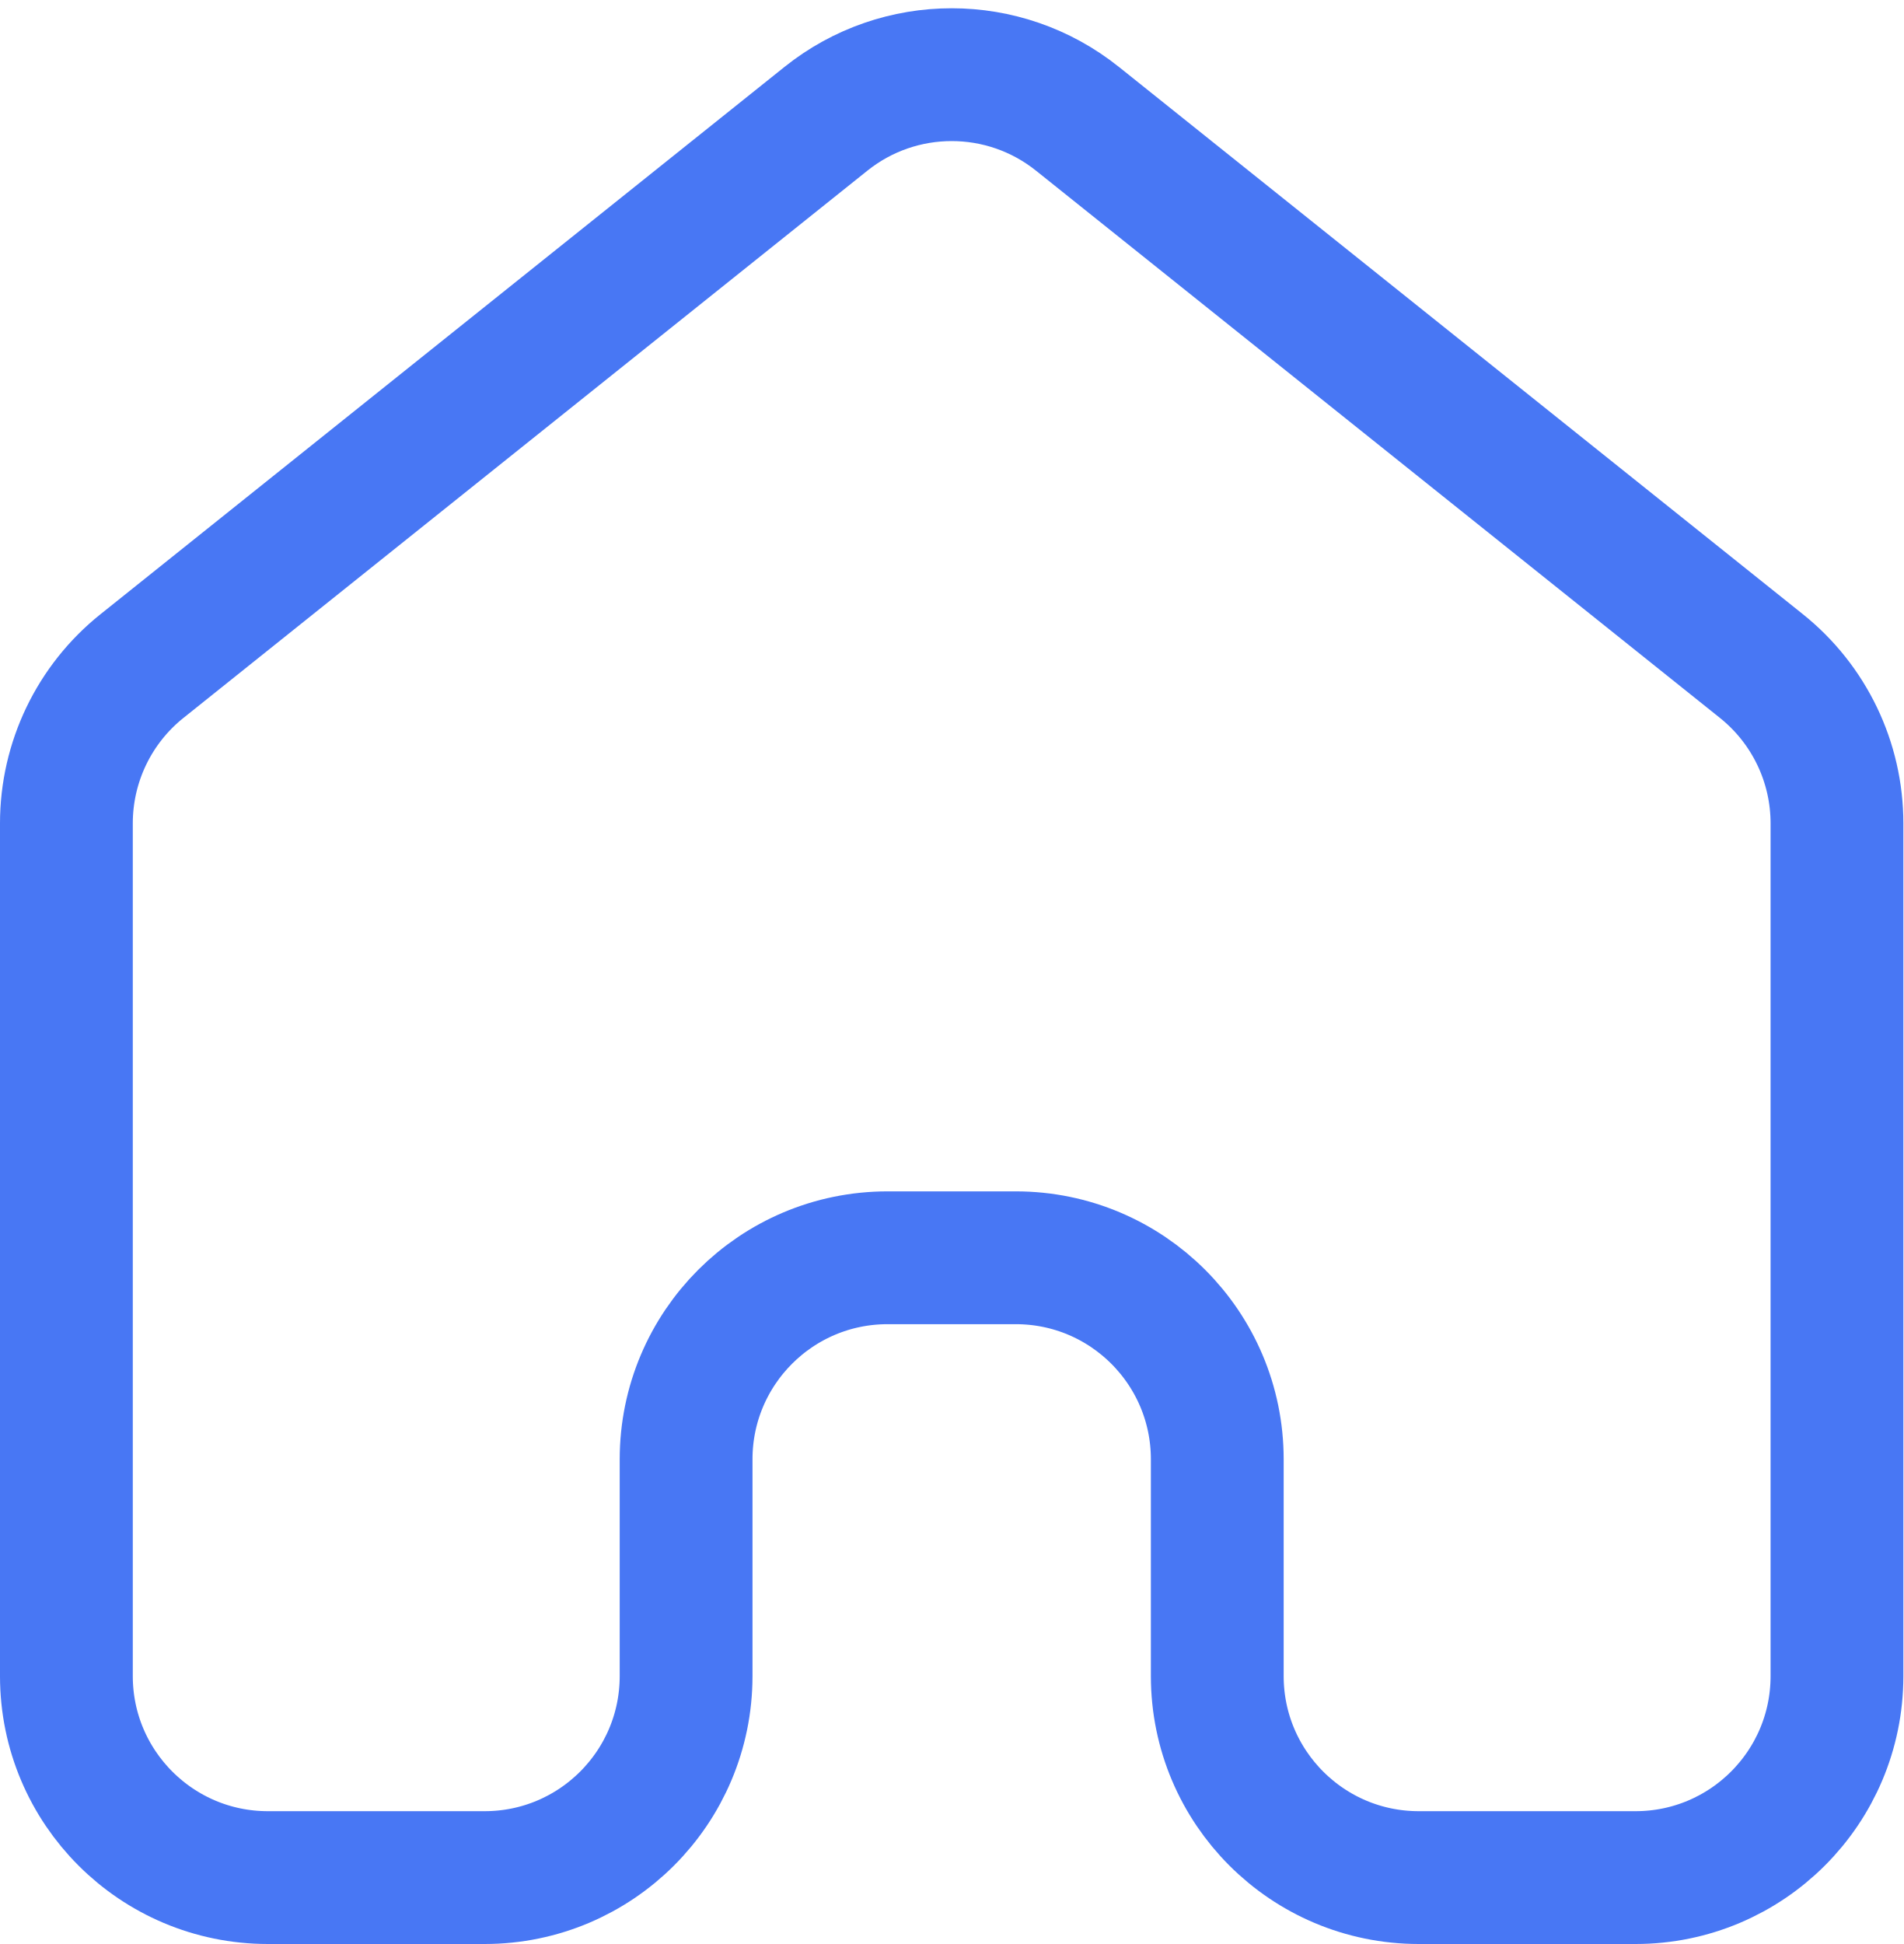
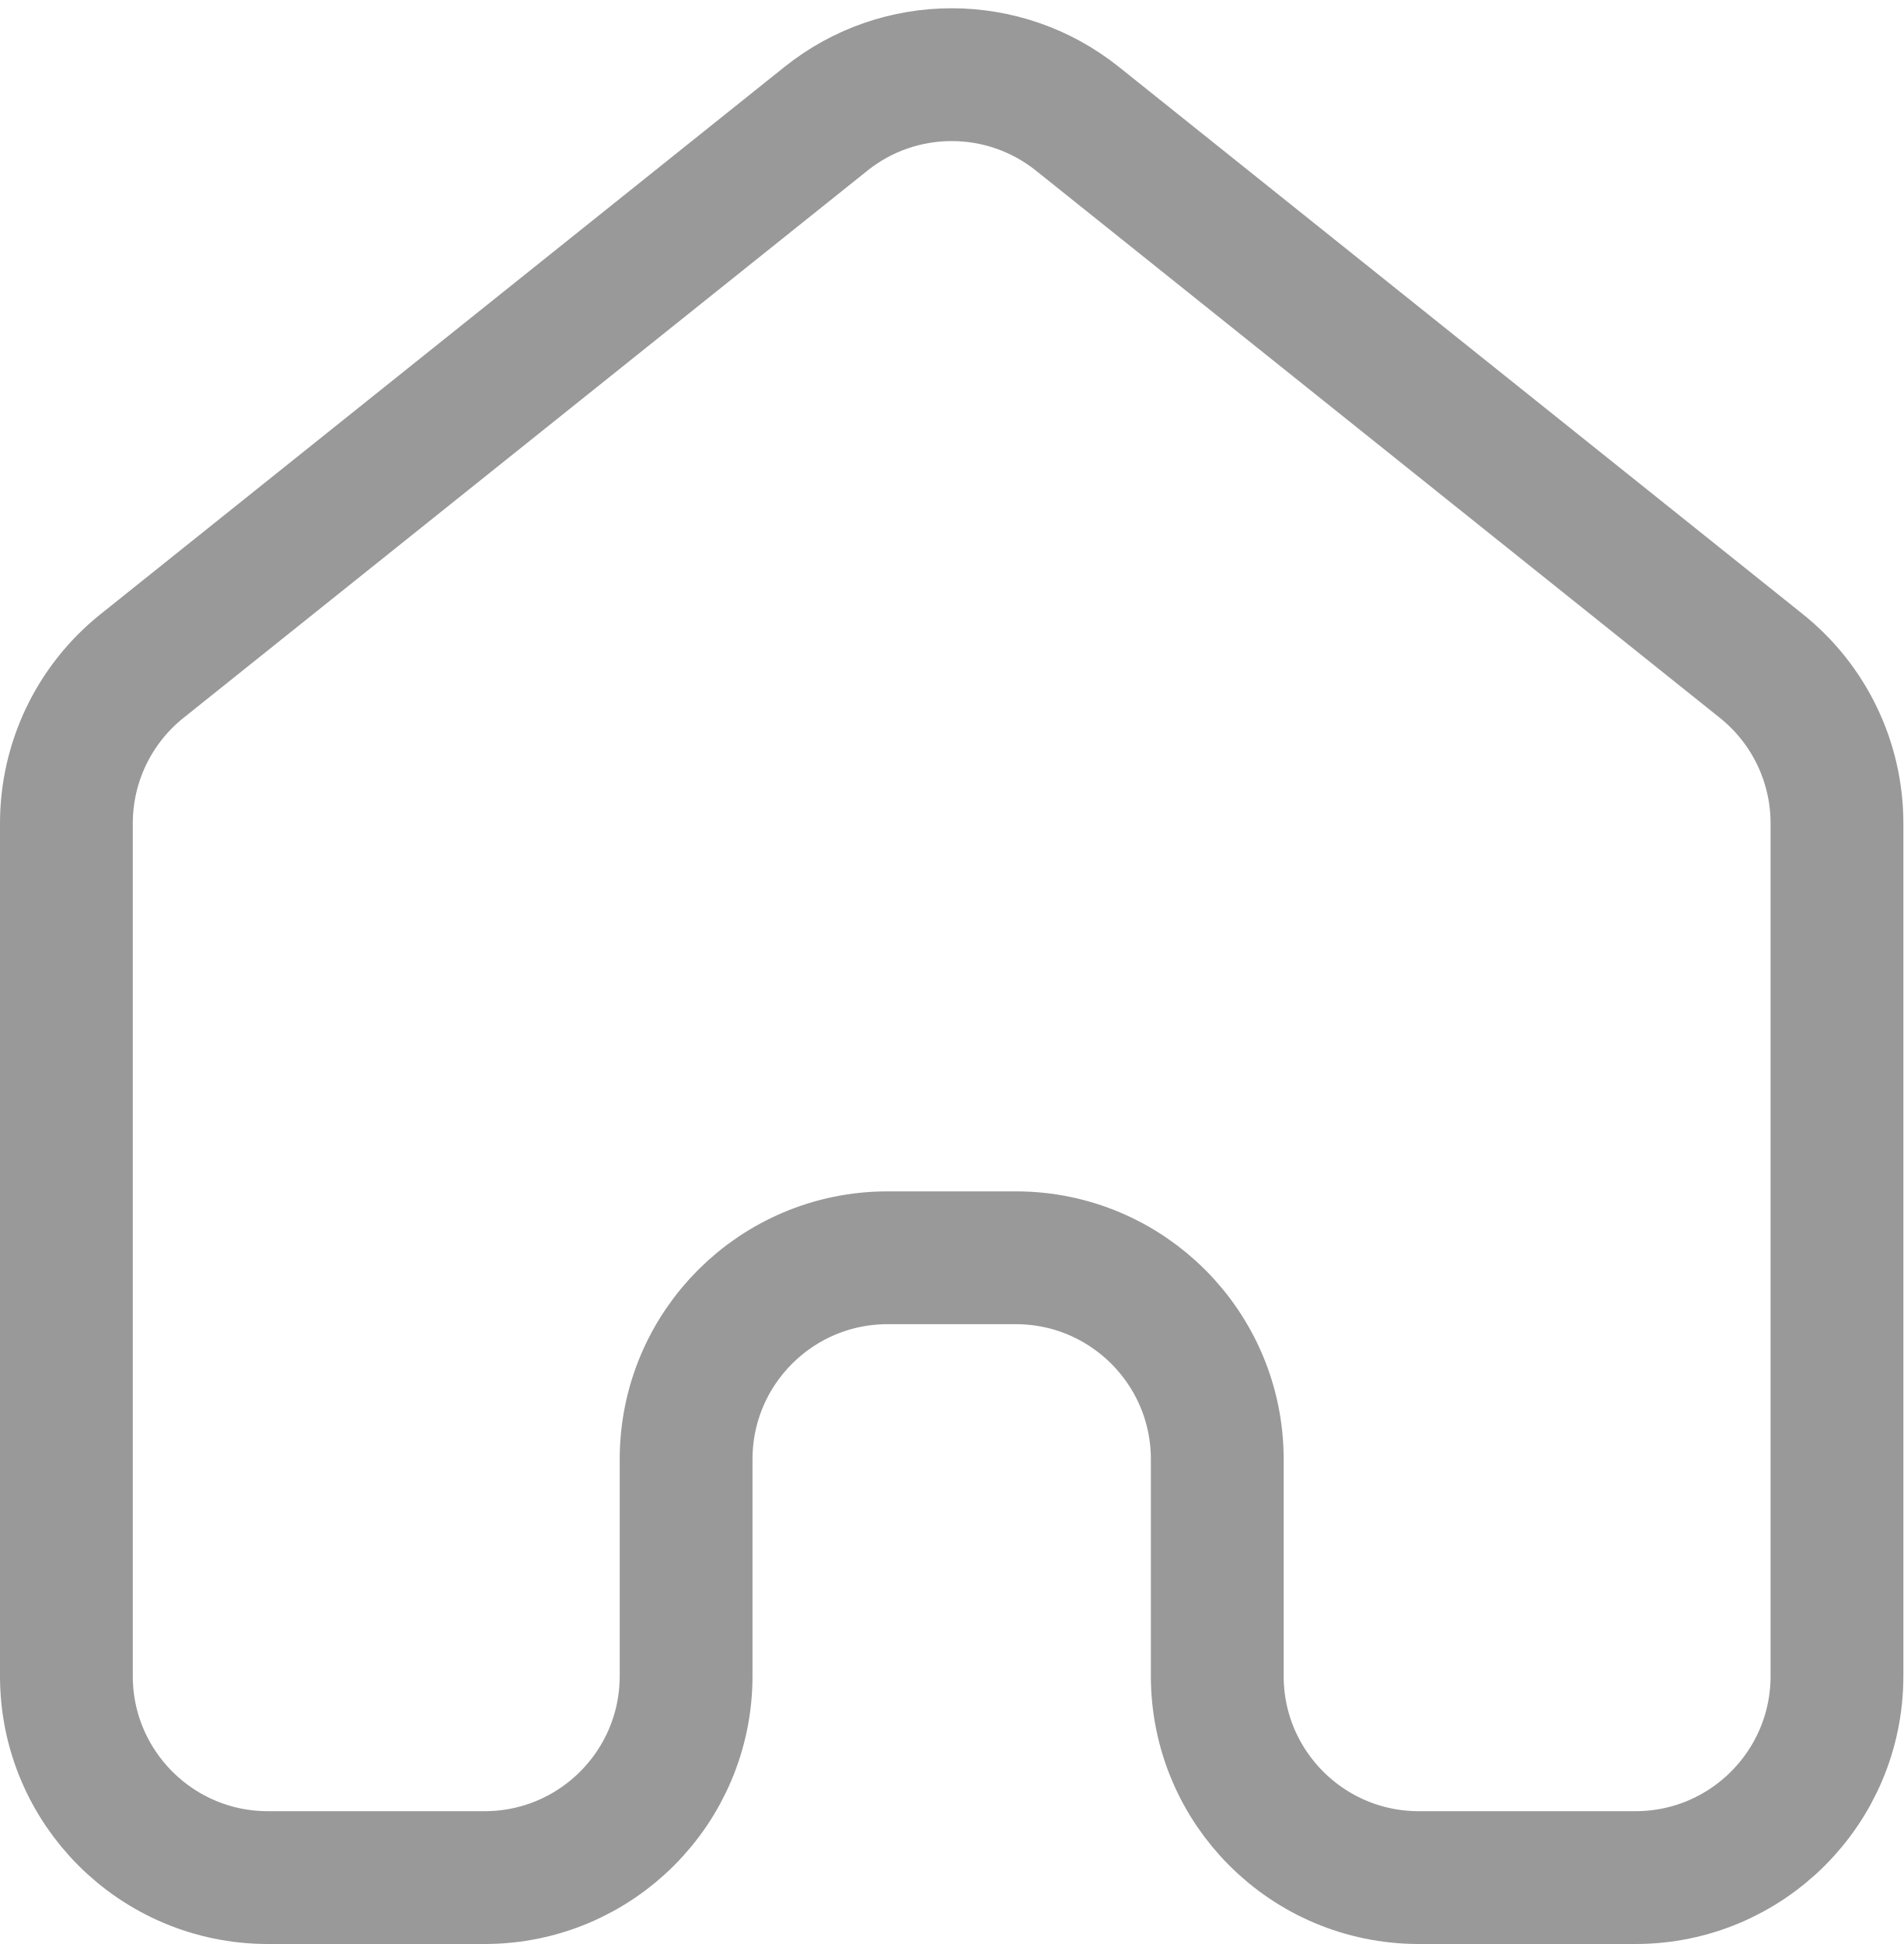
<svg xmlns="http://www.w3.org/2000/svg" width="21.5" height="21.955" viewBox="0 0 21.5 21.955">
  <g id="house" transform="translate(-1710.75 483.705)">
-     <path id="Path_3" data-name="Path 3" d="M1720.079-482.363l-7.725,6.18a2.274,2.274,0,0,0-.854,1.777v9.631a2.276,2.276,0,0,0,2.275,2.275h2.45a2.276,2.276,0,0,0,2.275-2.275v-2.45a2.276,2.276,0,0,1,2.275-2.275h1.45a2.276,2.276,0,0,1,2.275,2.275v2.45a2.276,2.276,0,0,0,2.275,2.275h2.45a2.276,2.276,0,0,0,2.275-2.275v-9.631a2.274,2.274,0,0,0-.854-1.777l-7.725-6.18A2.274,2.274,0,0,0,1720.079-482.363Z" fill="none" stroke="#4877f4" stroke-linecap="round" stroke-linejoin="round" stroke-width="1.5" />
+     <path id="Path_3" data-name="Path 3" d="M1720.079-482.363l-7.725,6.18a2.274,2.274,0,0,0-.854,1.777v9.631a2.276,2.276,0,0,0,2.275,2.275h2.45a2.276,2.276,0,0,0,2.275-2.275v-2.45a2.276,2.276,0,0,1,2.275-2.275h1.45a2.276,2.276,0,0,1,2.275,2.275v2.45a2.276,2.276,0,0,0,2.275,2.275h2.45a2.276,2.276,0,0,0,2.275-2.275v-9.631a2.274,2.274,0,0,0-.854-1.777l-7.725-6.18A2.274,2.274,0,0,0,1720.079-482.363Z" fill="none" stroke="#999999" stroke-linecap="round" stroke-linejoin="round" stroke-width="1.5" />
  </g>
</svg>
